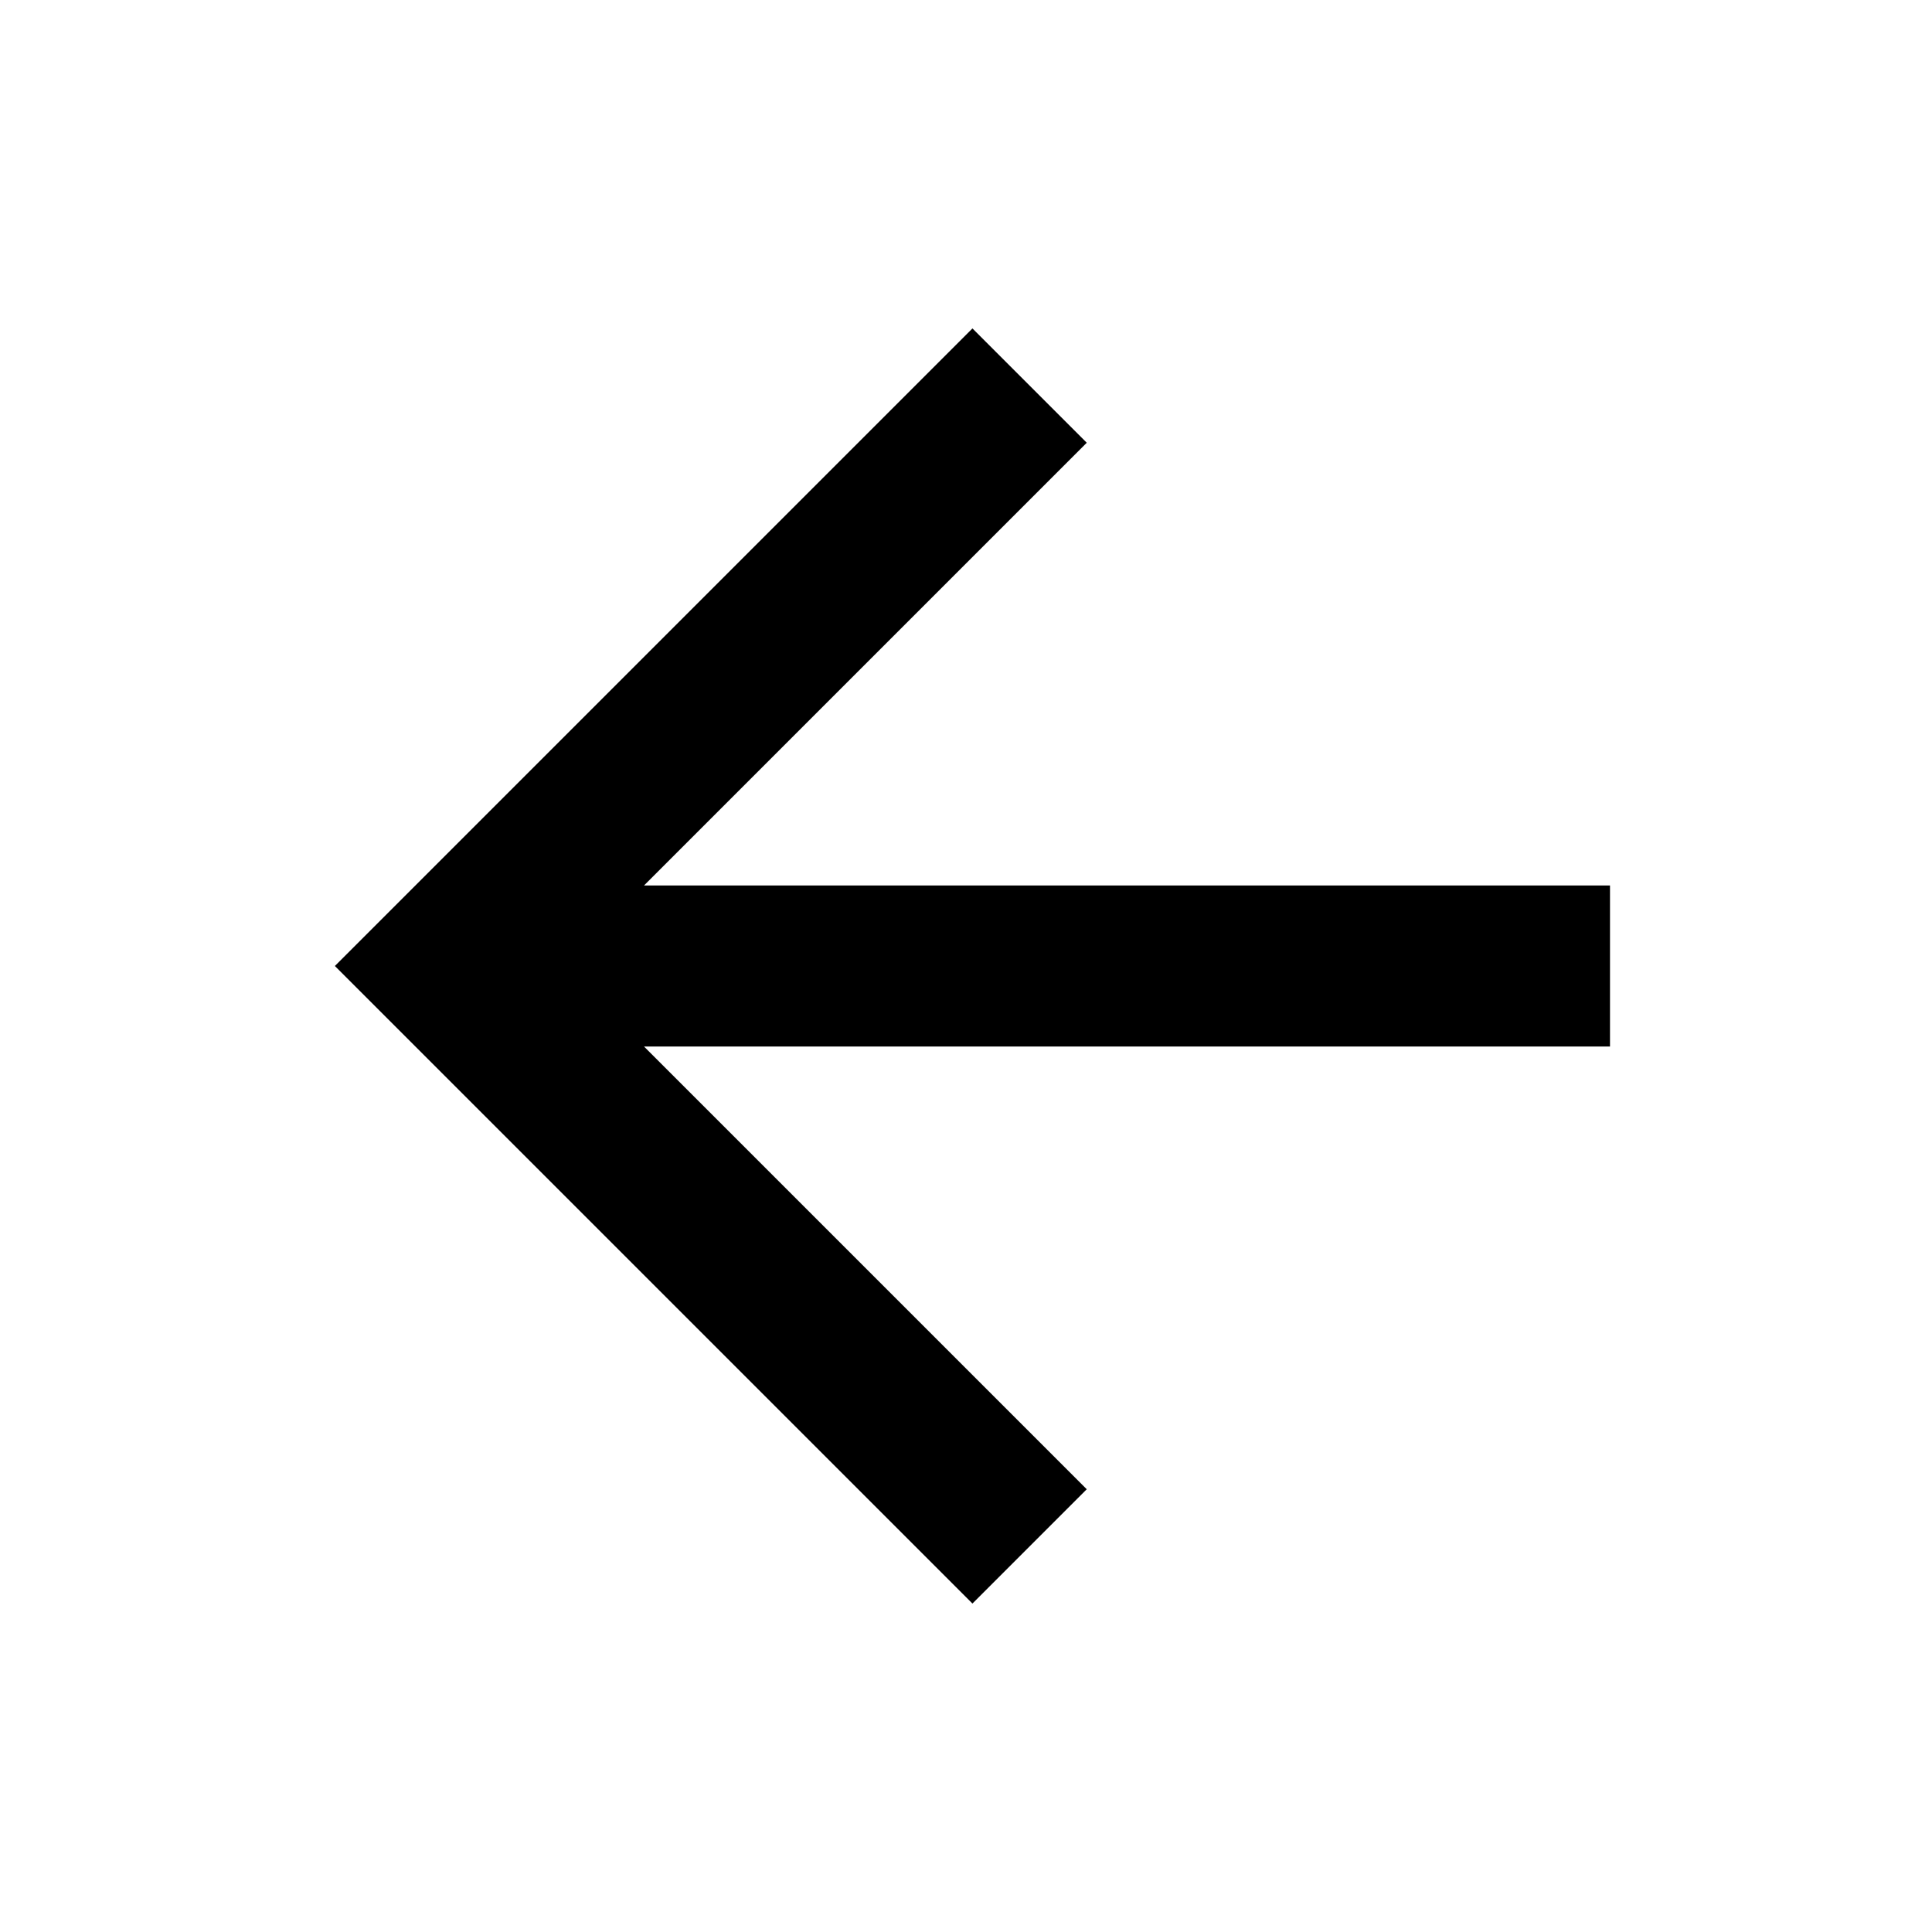
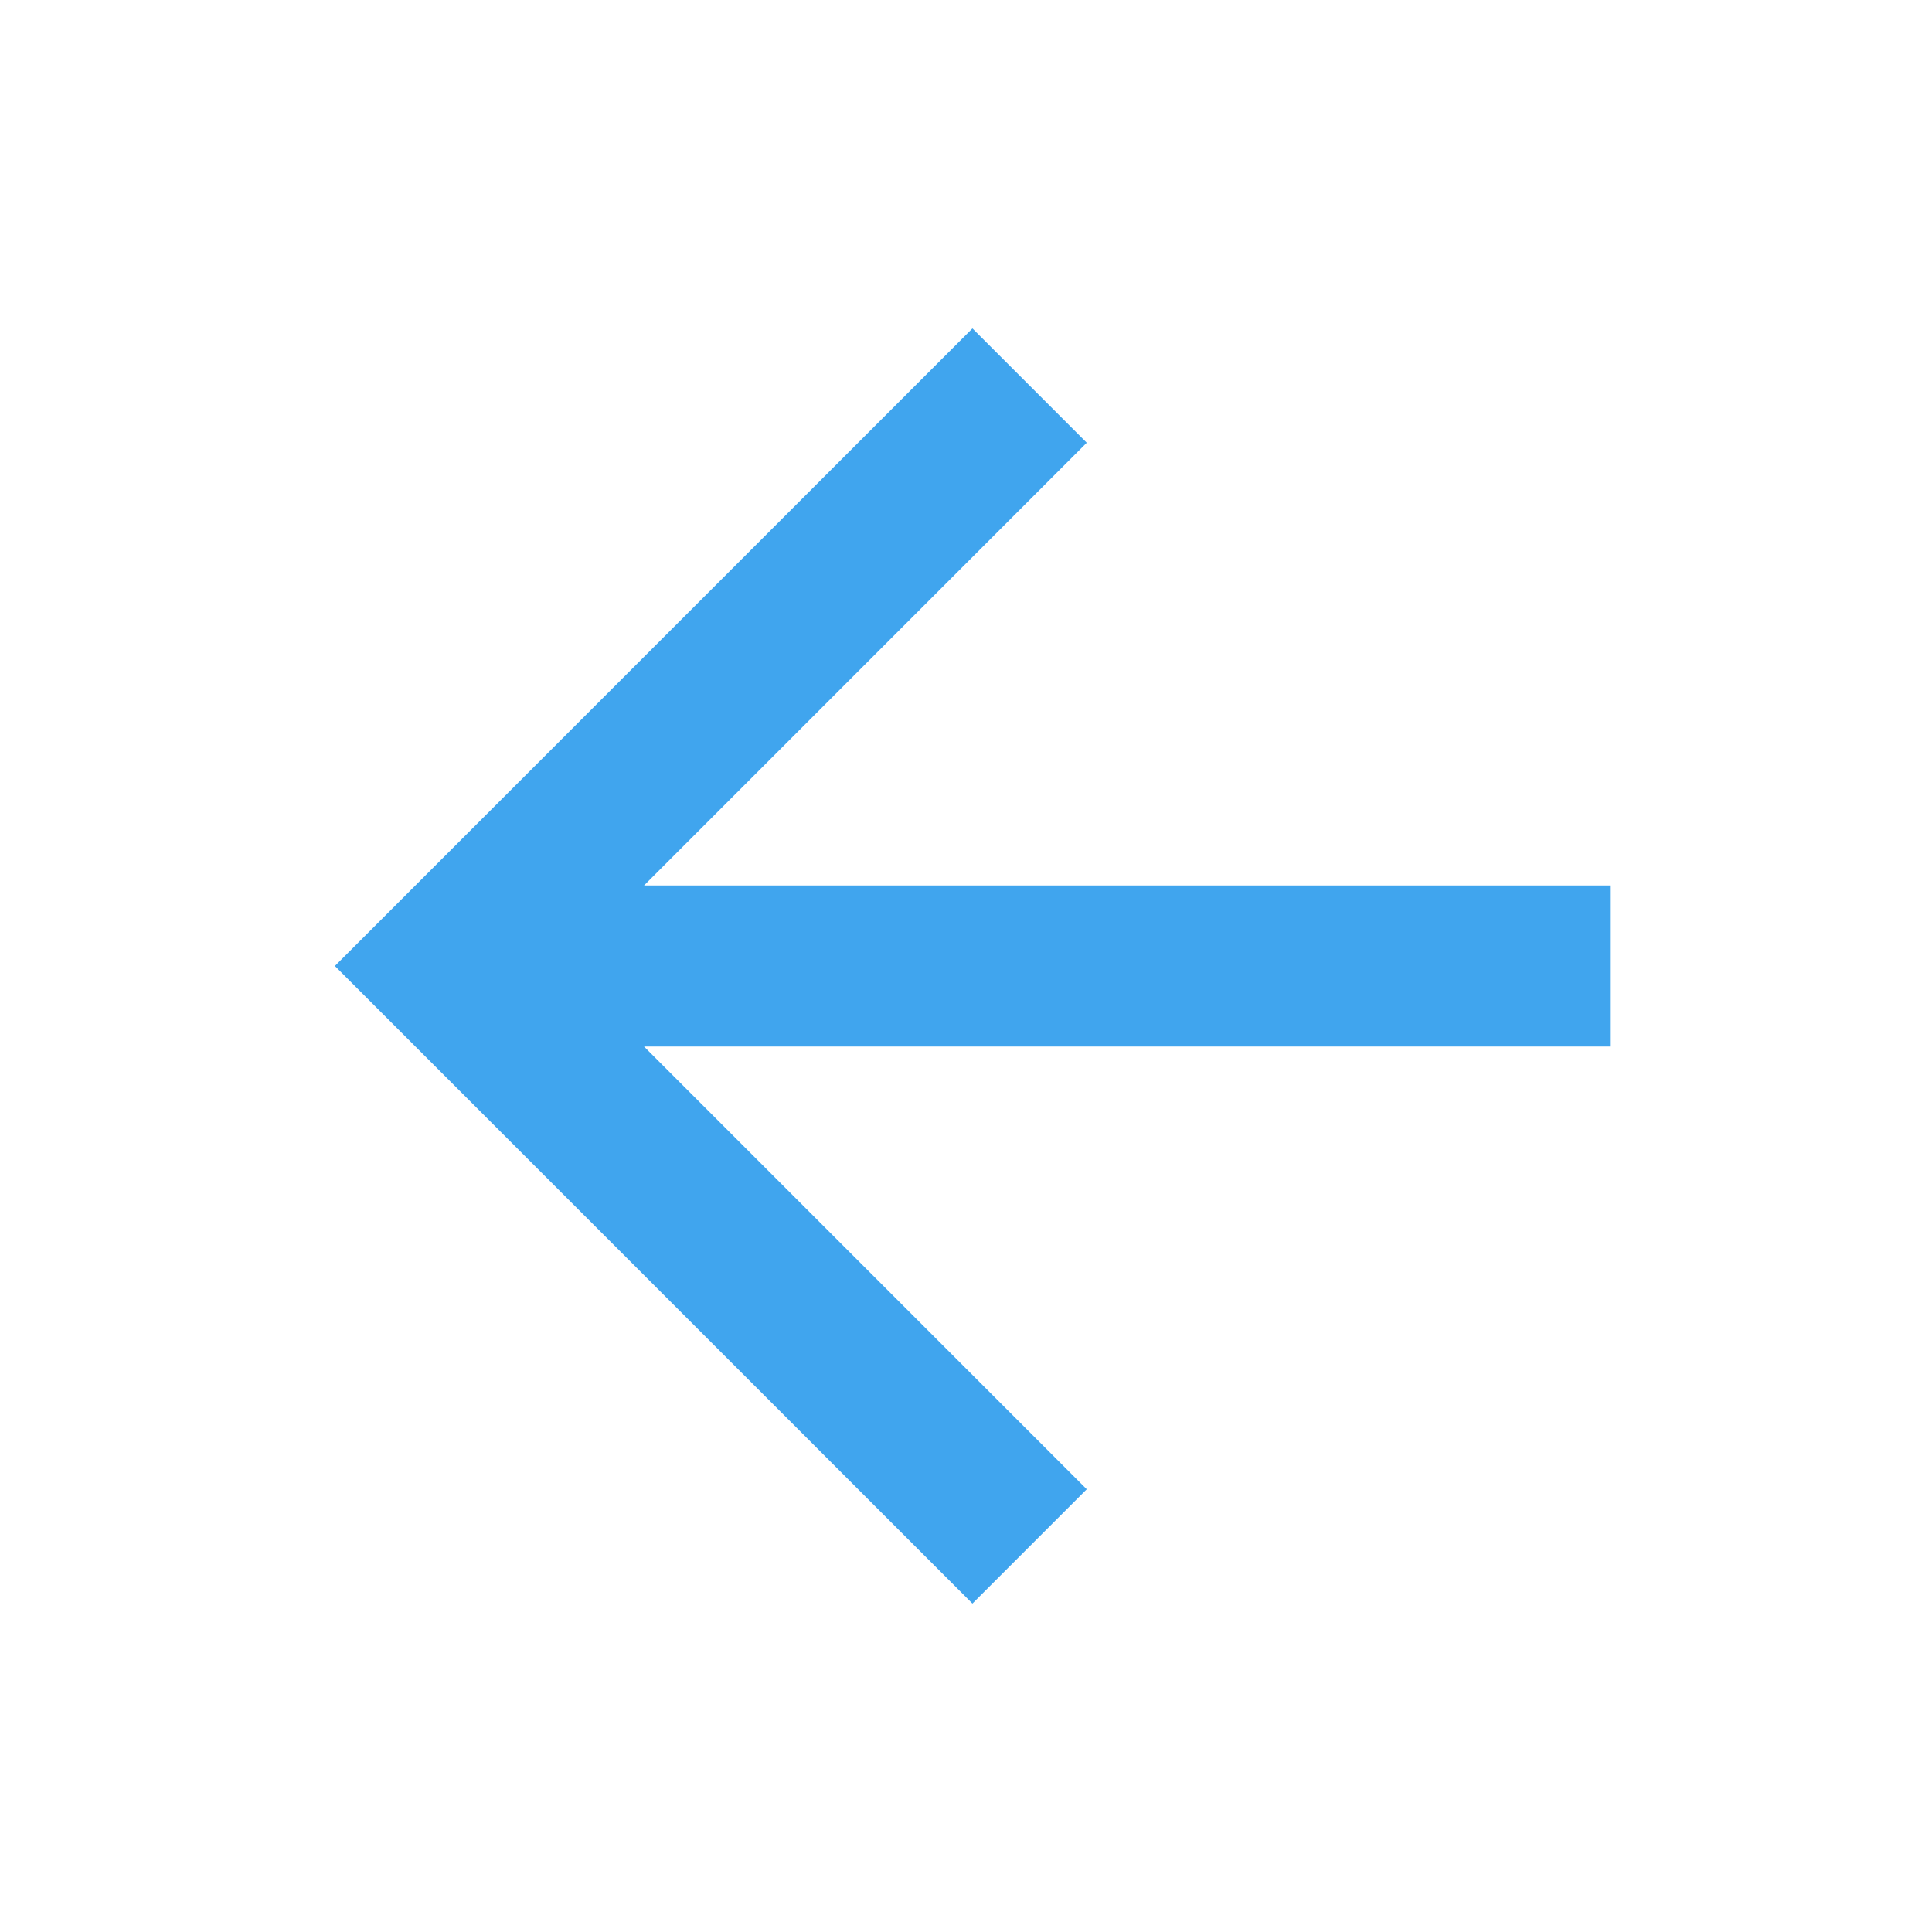
<svg xmlns="http://www.w3.org/2000/svg" width="24" height="24" viewBox="0 0 24 24" fill="none">
-   <path d="M20 11V13H8L13.5 18.5L12.08 19.92L4.16 12L12.08 4.08L13.5 5.5L8 11H20Z" fill="black" />
+   <path d="M20 11V13H8L13.5 18.5L12.08 19.92L4.16 12L12.08 4.08L13.5 5.5L8 11H20Z" fill="#40a5ee" />
</svg>
